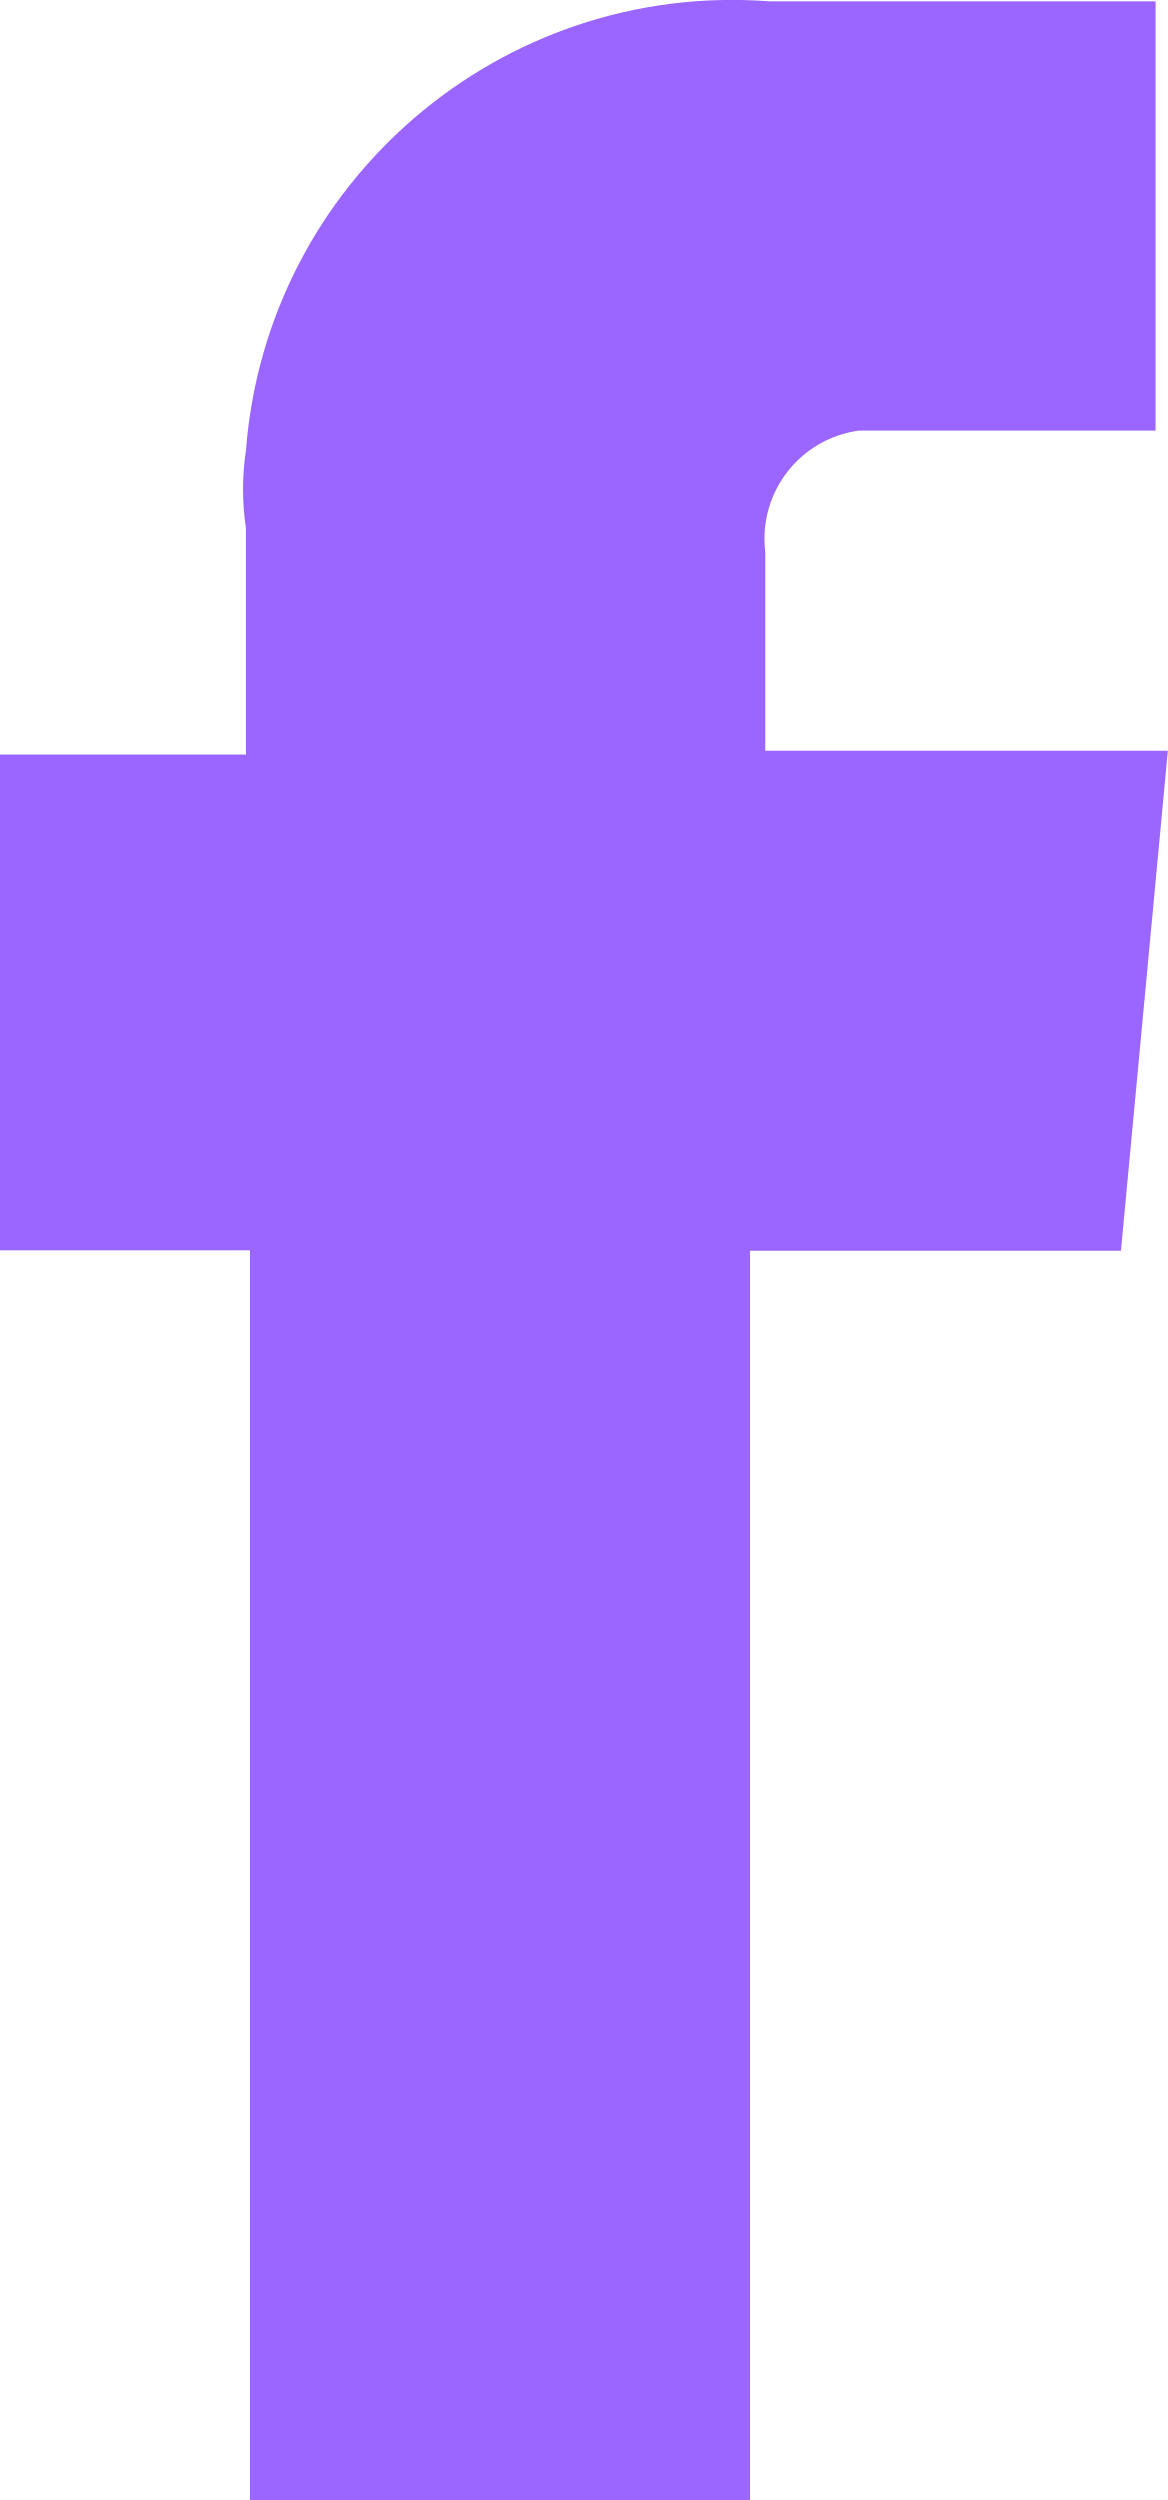
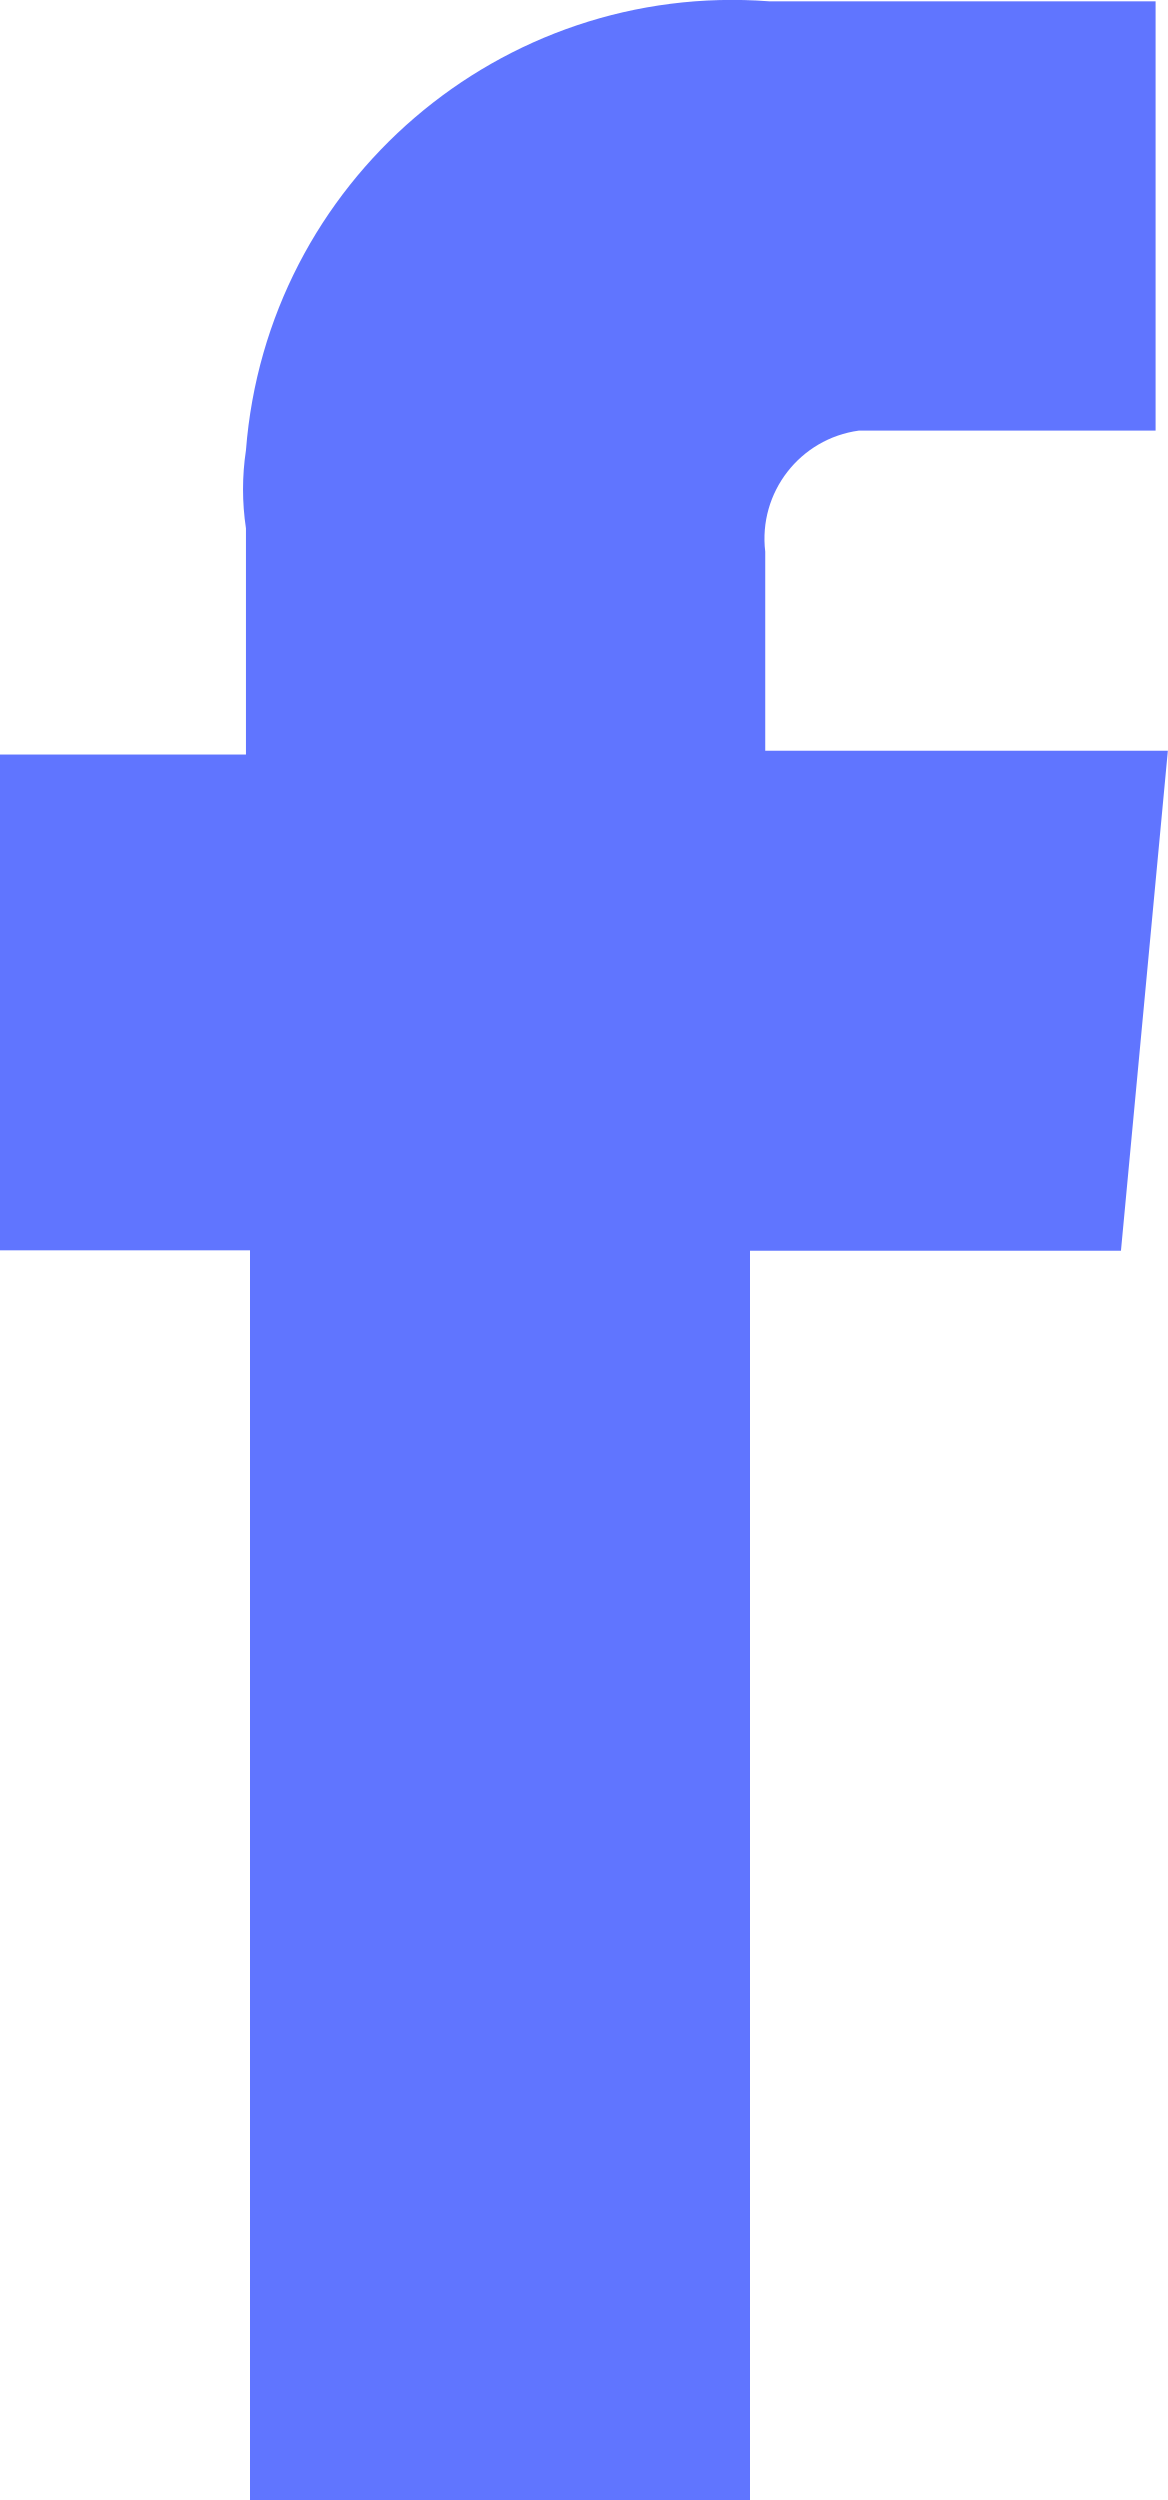
<svg xmlns="http://www.w3.org/2000/svg" width="9.806" height="21" viewBox="0 0 9.806 21">
  <g transform="translate(-17.1 0.034)">
-     <path d="M19.2,20.966h4.2V10.472h3.116l.394-4.2H23.528V4.6a.917.917,0,0,1,.787-1.017h2.492V-.023H23.561a4.1,4.1,0,0,0-4.395,3.771,2.2,2.2,0,0,0,0,.656v1.9H17.1v4.165h2.1Z" transform="translate(0 0)" fill="#9b66ff" />
+     <path d="M19.2,20.966h4.2V10.472h3.116l.394-4.2H23.528V4.6a.917.917,0,0,1,.787-1.017h2.492V-.023H23.561a4.1,4.1,0,0,0-4.395,3.771,2.2,2.2,0,0,0,0,.656v1.9H17.1v4.165h2.1Z" transform="translate(0 0)" fill="#6075FF" />
  </g>
</svg>
